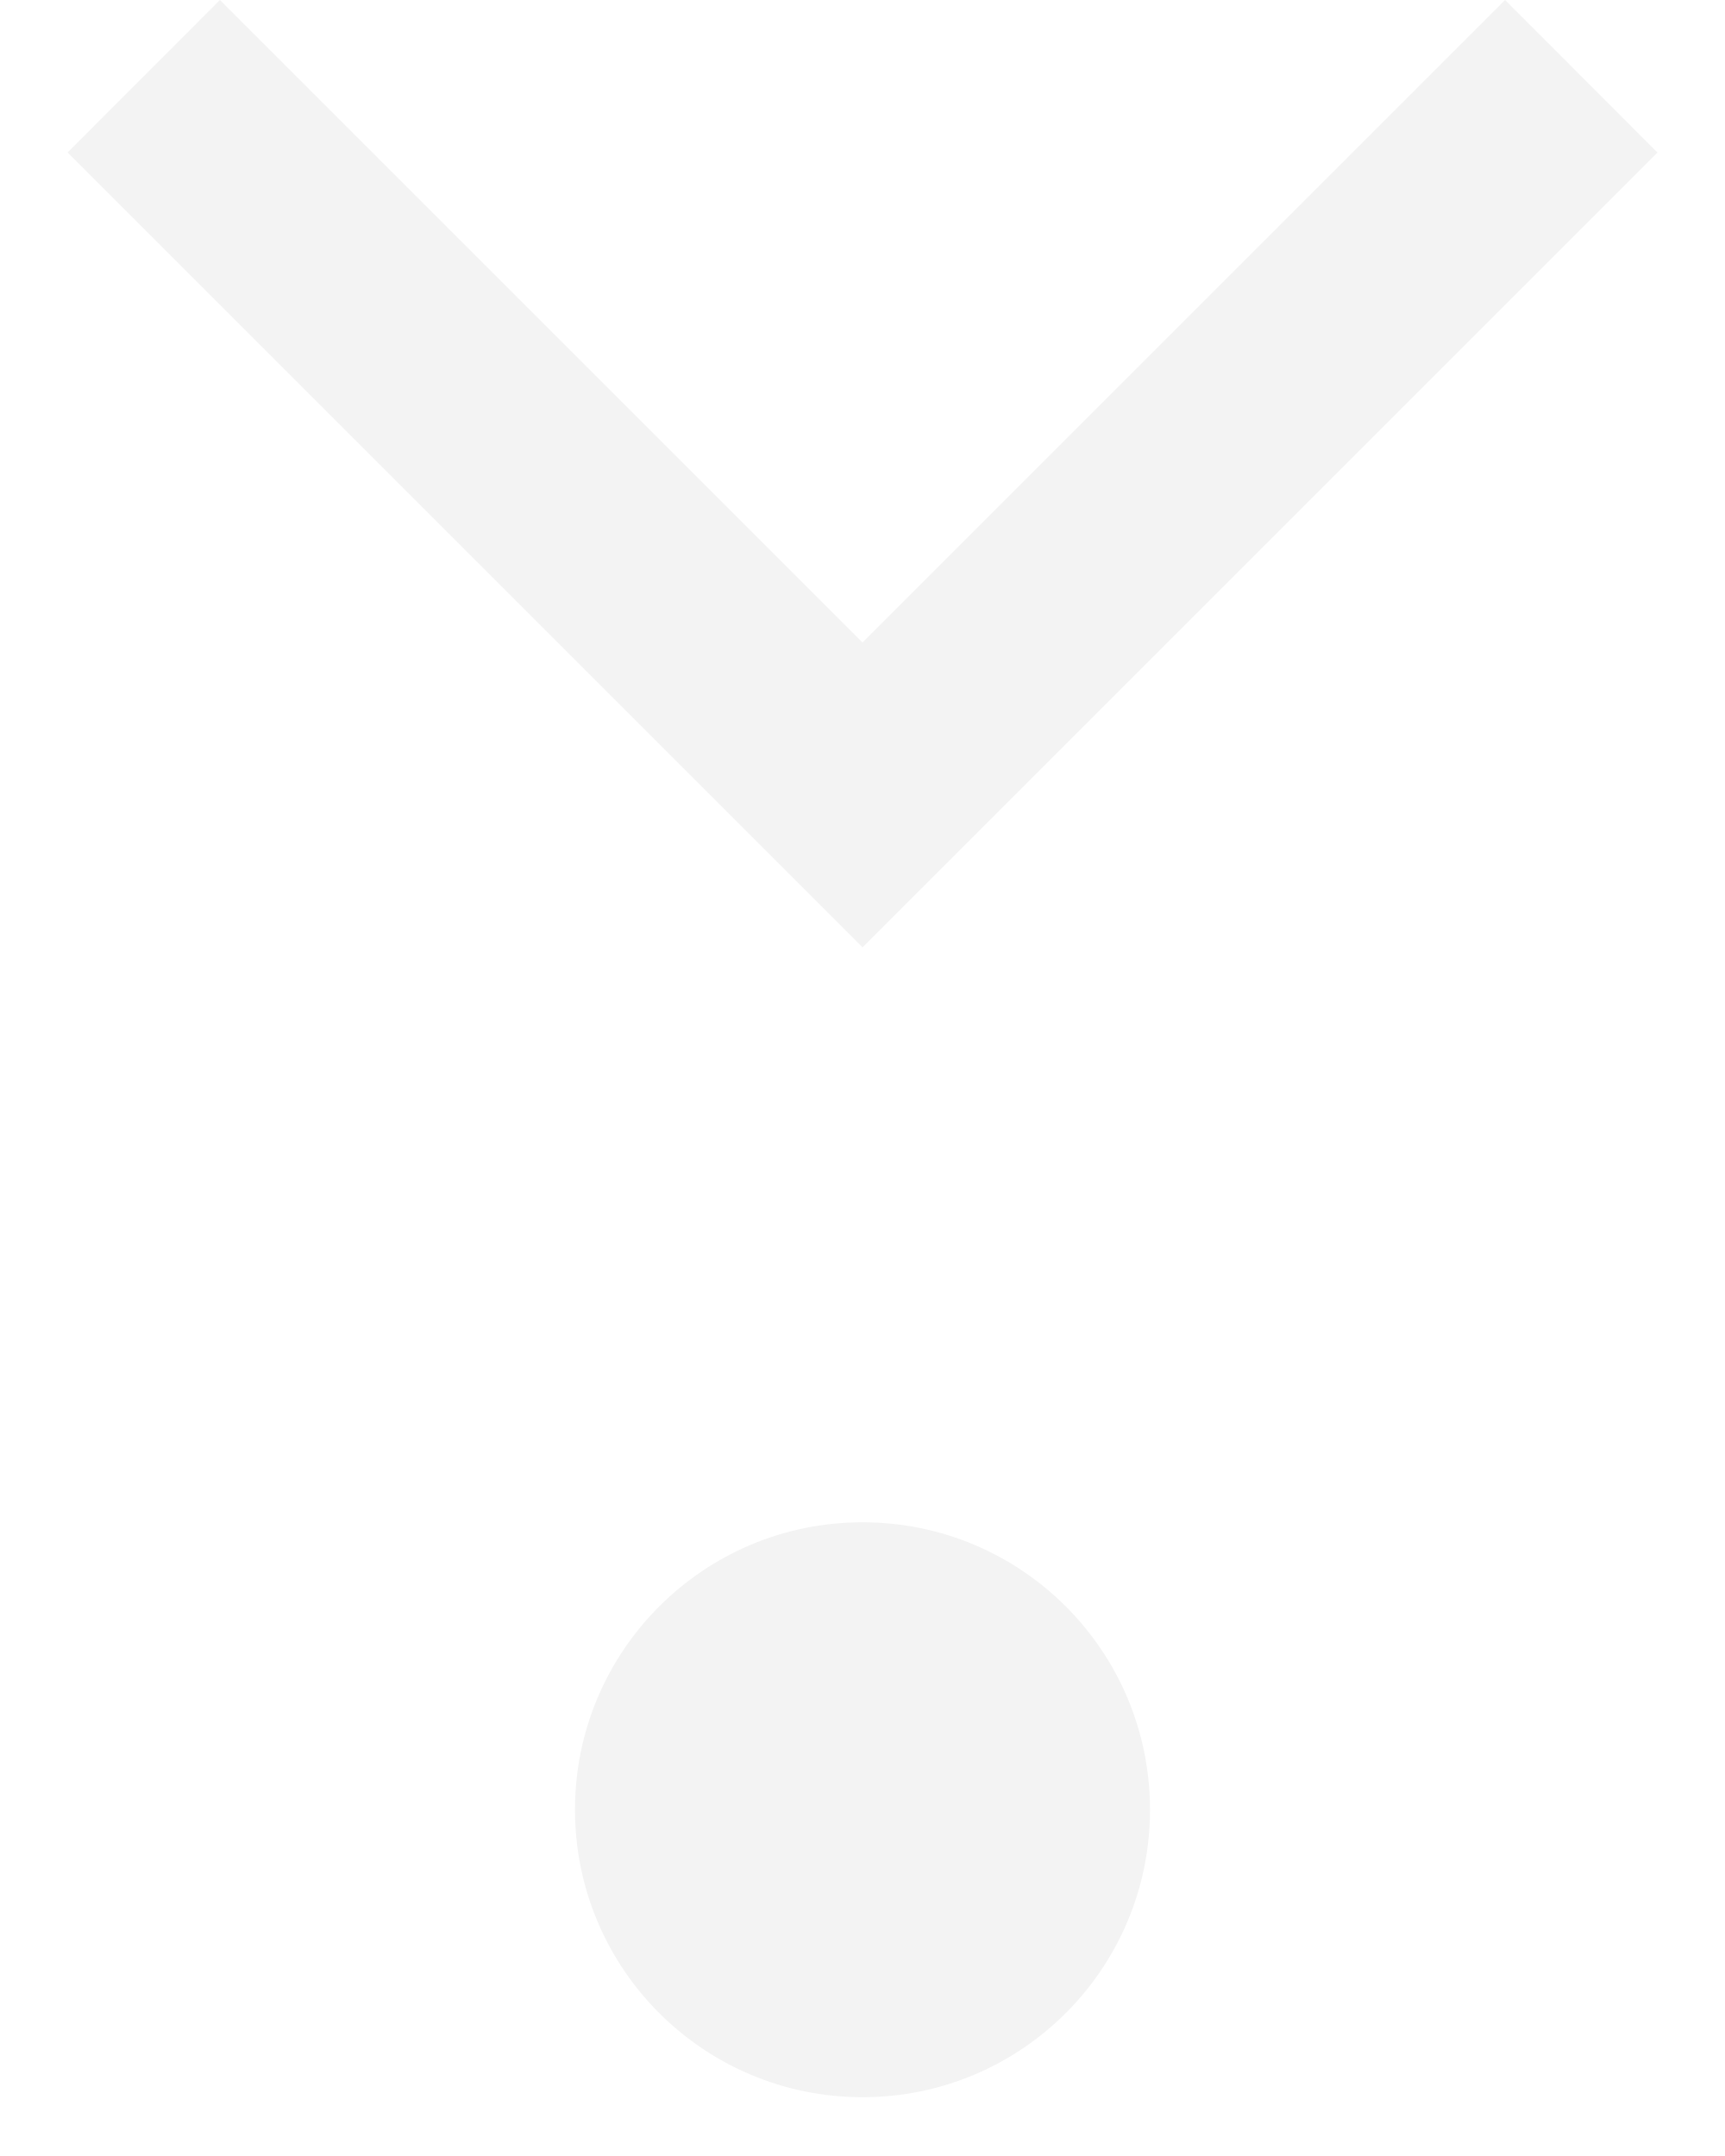
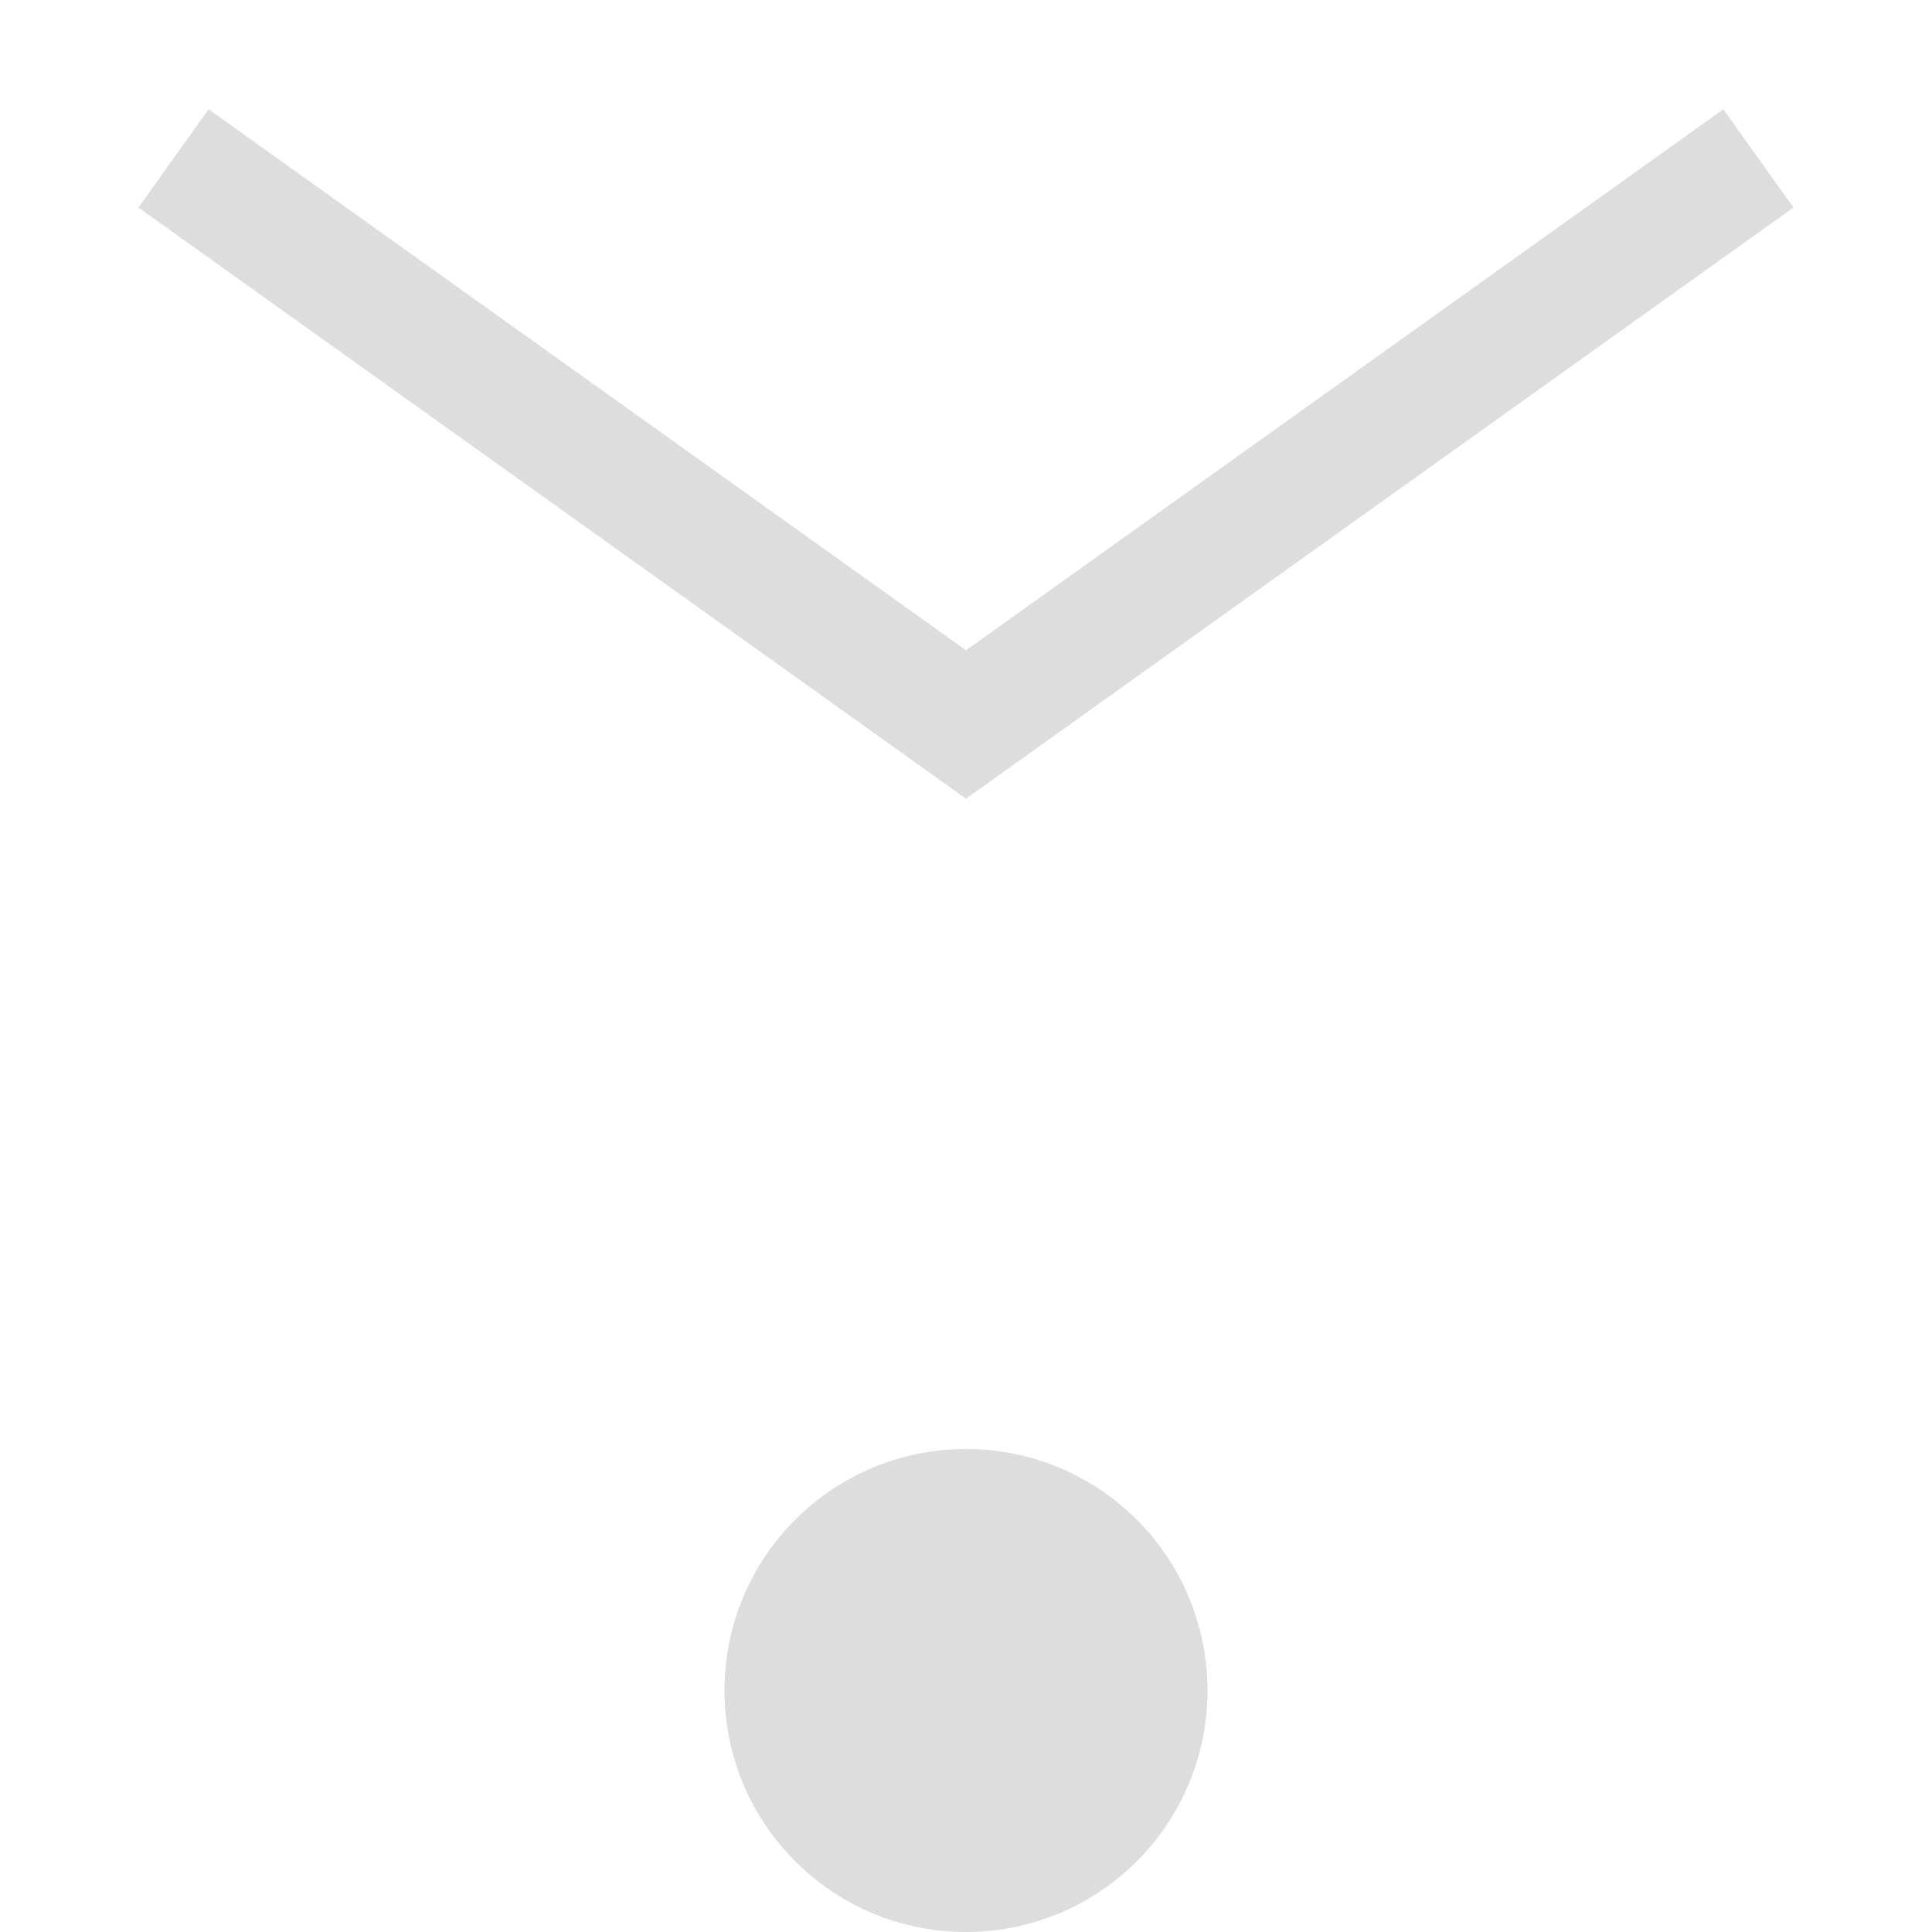
- <svg xmlns="http://www.w3.org/2000/svg" width="12" height="15" viewBox="0 0 12 15" fill="none">
-   <path d="M6 10.591C4.895 10.591 4 11.486 4 12.591C4 13.696 4.895 14.591 6 14.591C7.105 14.591 8 13.696 8 12.591C8 11.486 7.105 10.591 6 10.591Z" fill="#F3F3F3" />
-   <path d="M11.53 1.061L6 6.591L0.47 1.061L1.53 7.81502e-07L6 4.47L10.47 0L11.53 1.061Z" fill="#F3F3F3" />
+ <svg xmlns="http://www.w3.org/2000/svg" width="16" height="16" viewBox="0 0 16 16" fill="none">
+   <path d="M8 12C9.105 12 10 12.895 10 14C10 15.105 9.105 16 8 16C6.895 16 6 15.105 6 14C6 12.895 6.895 12 8 12Z" fill="#DDDDDD" />
+   <path d="M14.562 1.312L8 6L4.719 3.656L1.437 1.312" stroke="#DDDDDD" stroke-miterlimit="10" />
</svg>
